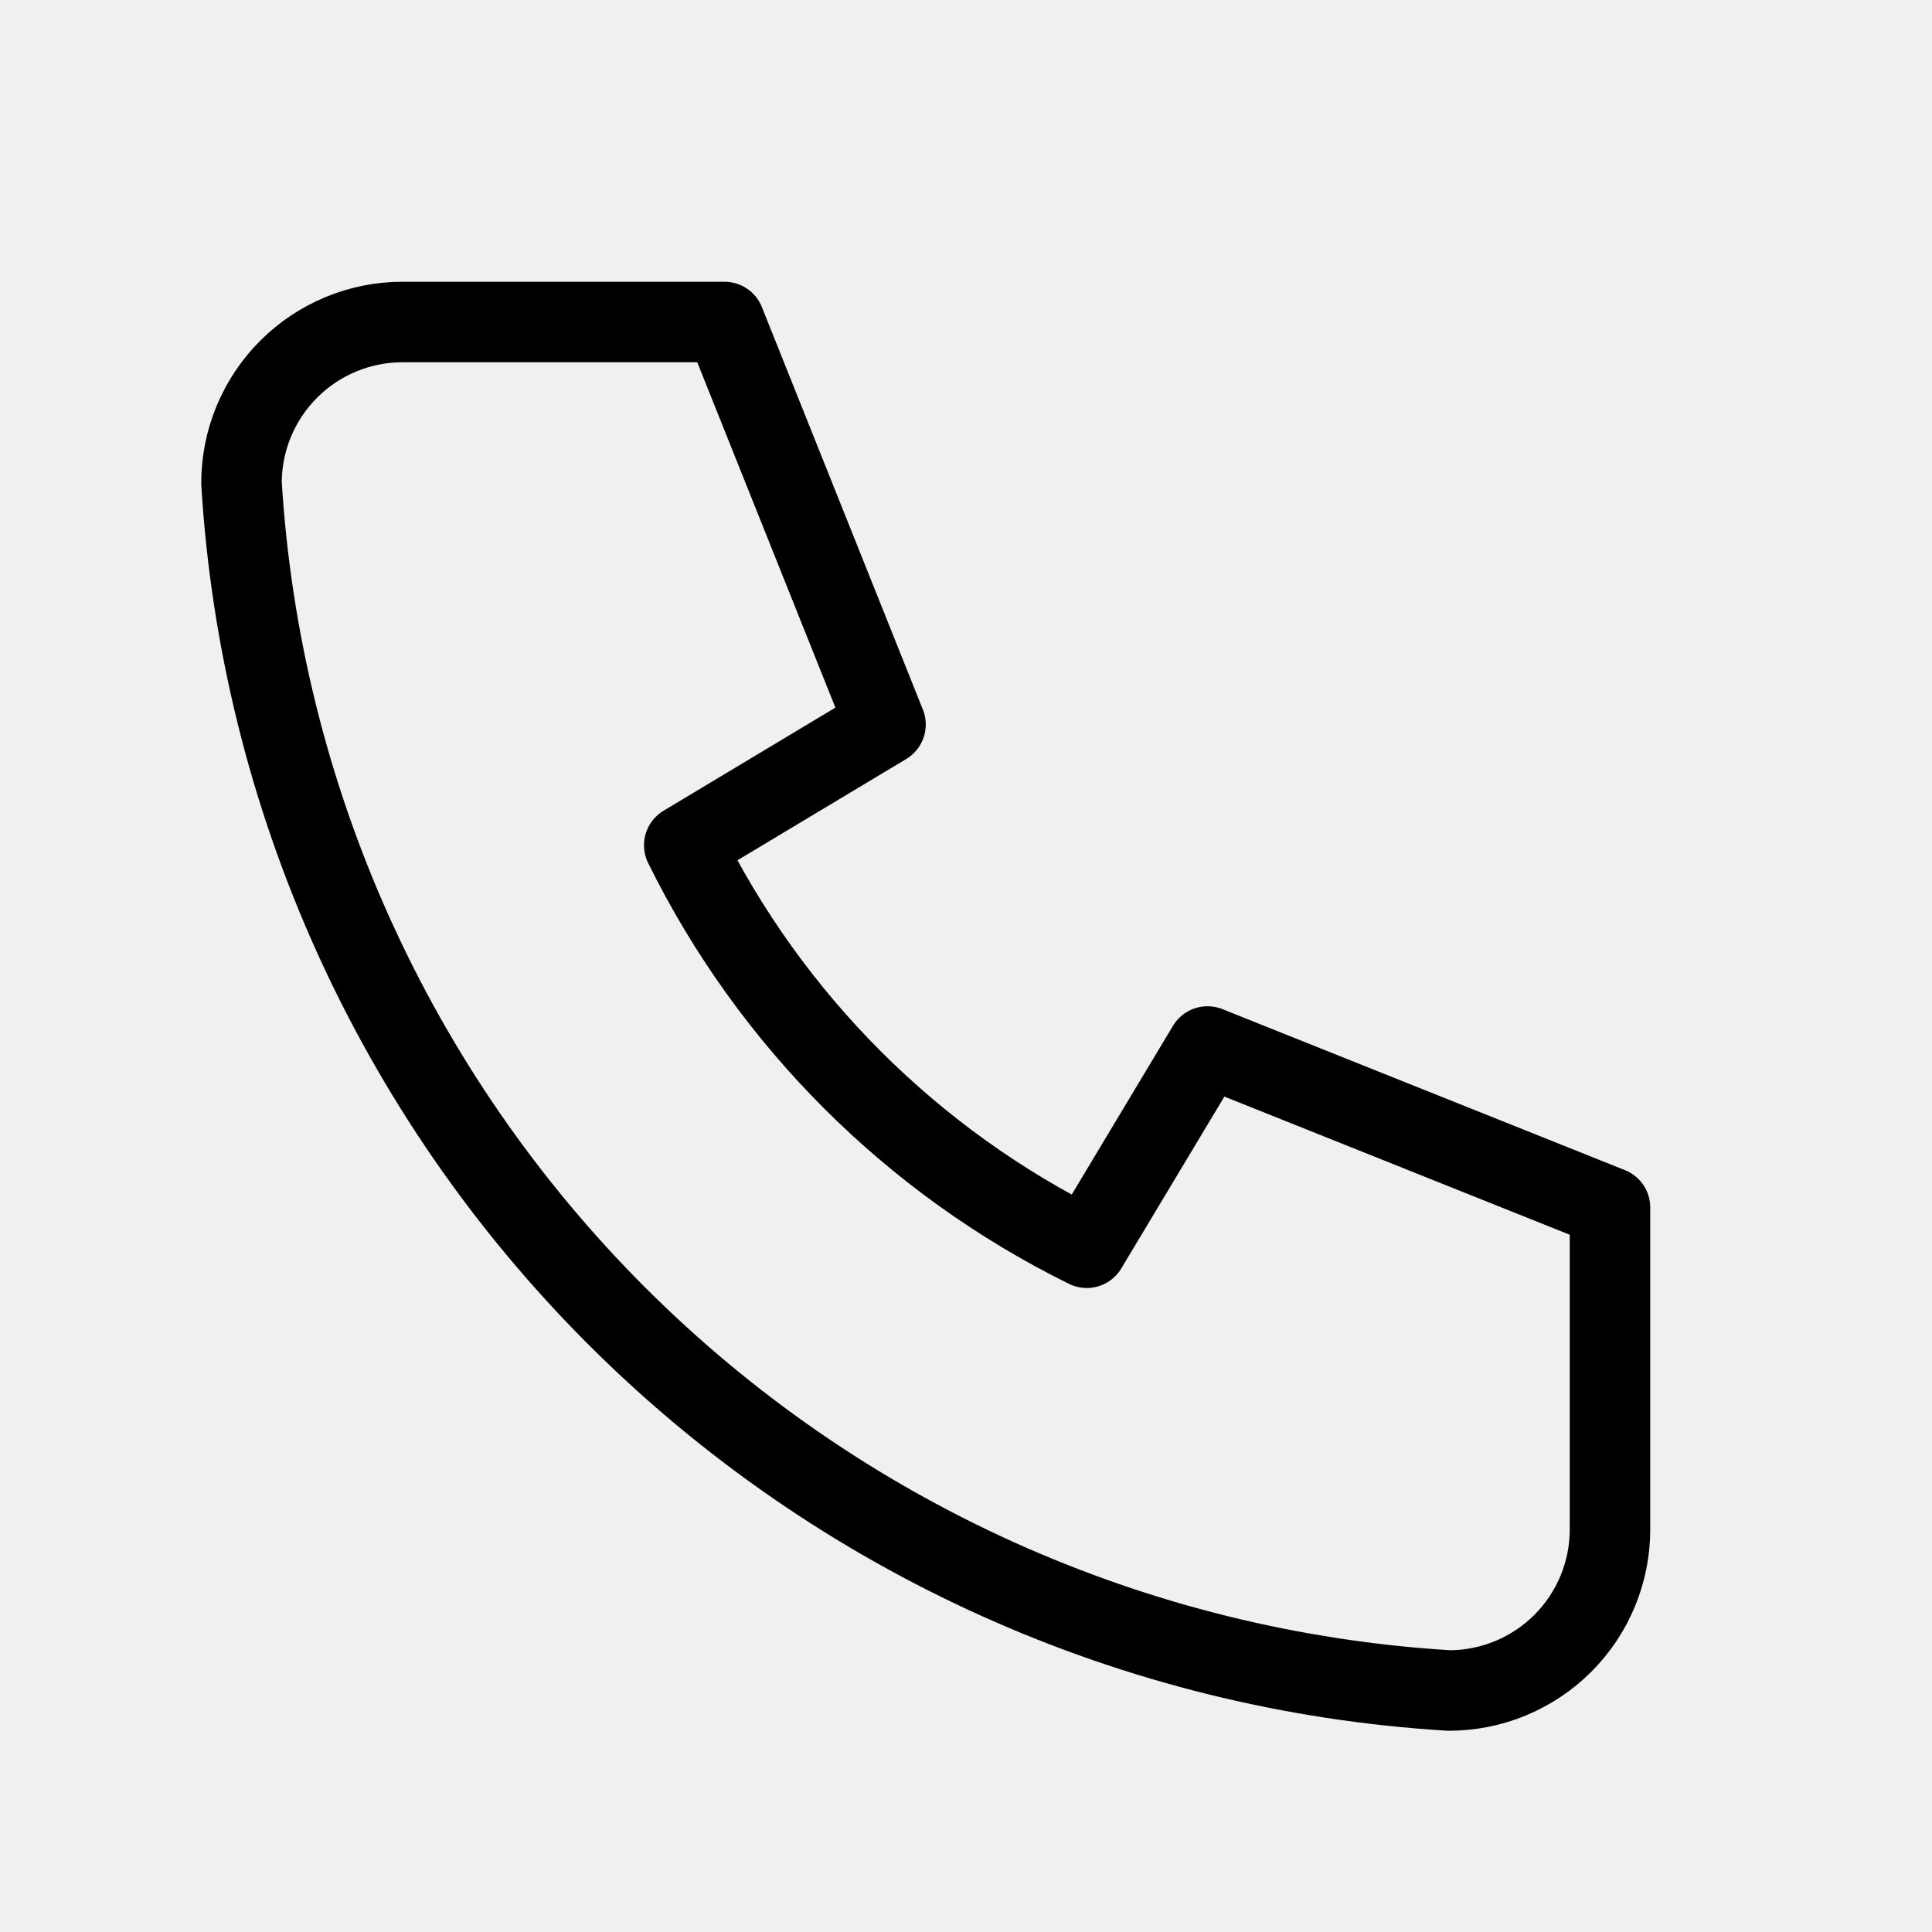
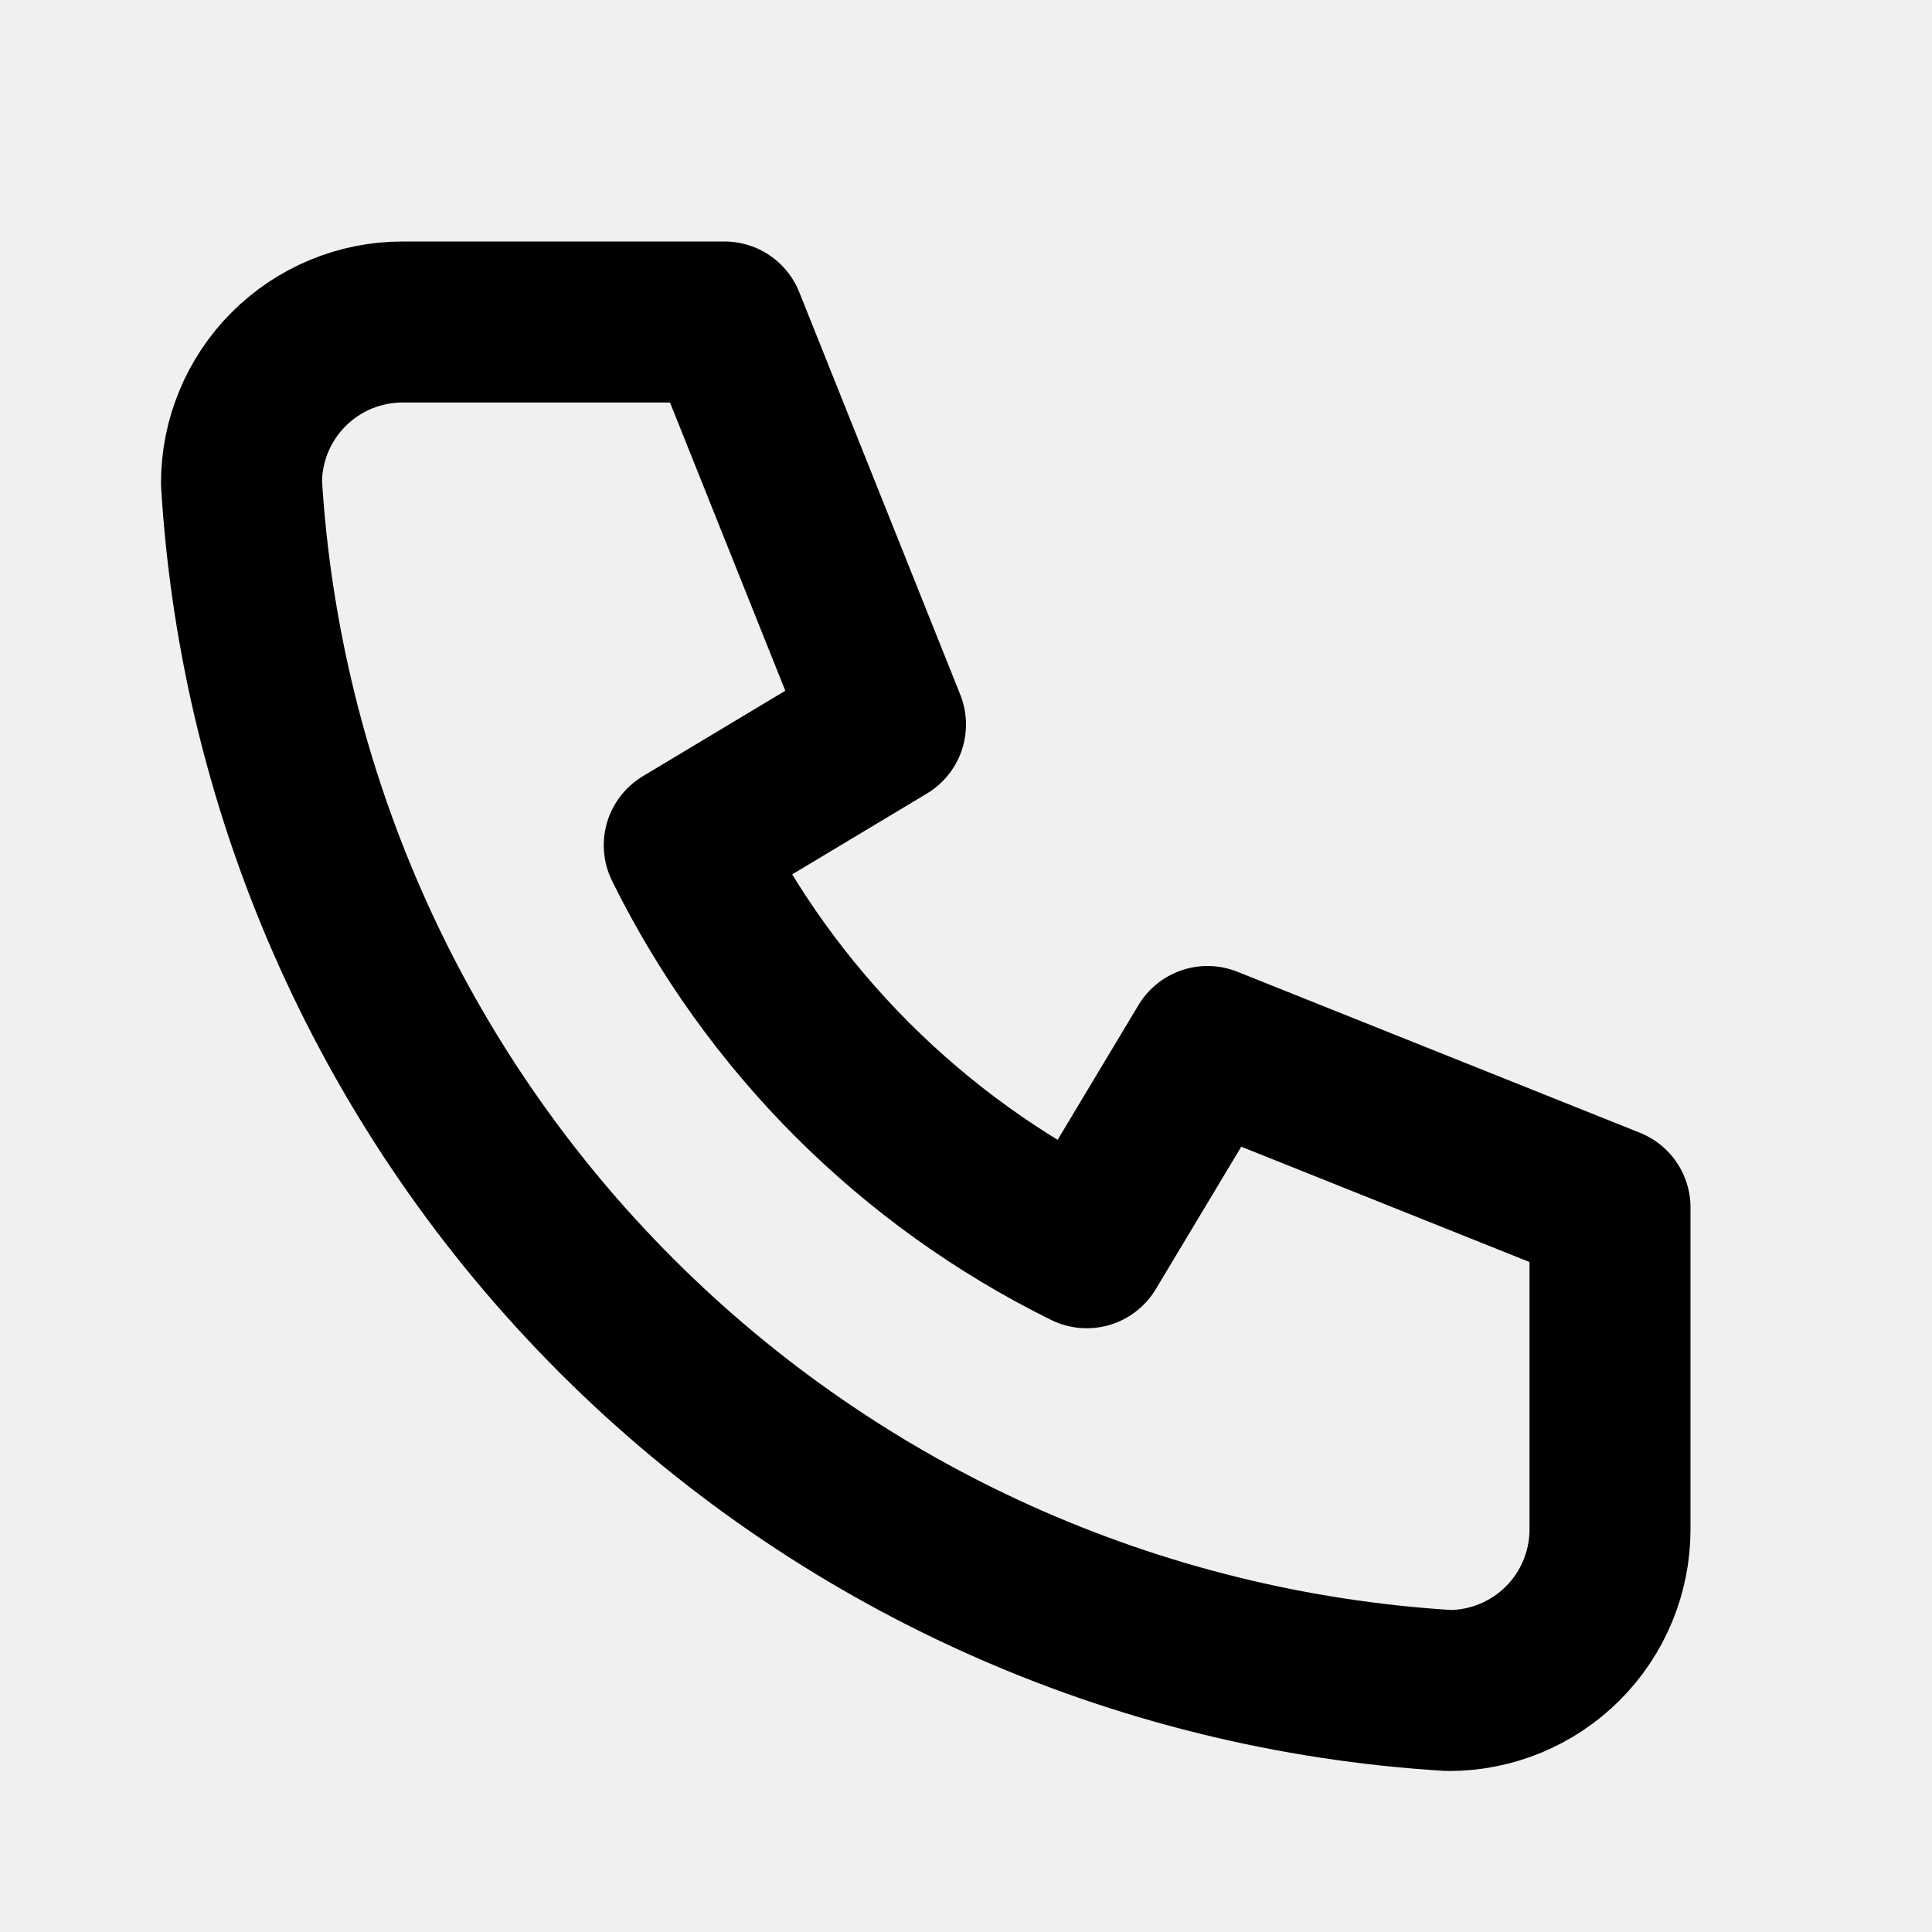
<svg xmlns="http://www.w3.org/2000/svg" width="24" height="24" viewBox="0 0 24 24" fill="none">
  <g clip-path="url(#clip0_1290_176)">
-     <path d="M5 4H9L11 9L8.5 10.5C9.571 12.671 11.329 14.429 13.5 15.5L15 13L20 15V19C20 19.53 19.789 20.039 19.414 20.414C19.039 20.789 18.53 21 18 21C14.099 20.763 10.42 19.107 7.657 16.343C4.894 13.58 3.237 9.901 3 6C3 5.47 3.211 4.961 3.586 4.586C3.961 4.211 4.47 4 5 4Z" stroke="currentColor" stroke-linecap="round" stroke-linejoin="round" />
+     <path d="M5 4H9L11 9L8.5 10.5C9.571 12.671 11.329 14.429 13.5 15.5L15 13L20 15V19C20 19.53 19.789 20.039 19.414 20.414C19.039 20.789 18.53 21 18 21C14.099 20.763 10.42 19.107 7.657 16.343C4.894 13.58 3.237 9.901 3 6C3 5.47 3.211 4.961 3.586 4.586C3.961 4.211 4.47 4 5 4Z" stroke="currentColor" stroke-width="2" stroke-linecap="round" stroke-linejoin="round" />
  </g>
  <defs>
    <clipPath id="clip0_1290_176">
      <rect width="24" height="24" fill="white" />
    </clipPath>
  </defs>
</svg>
